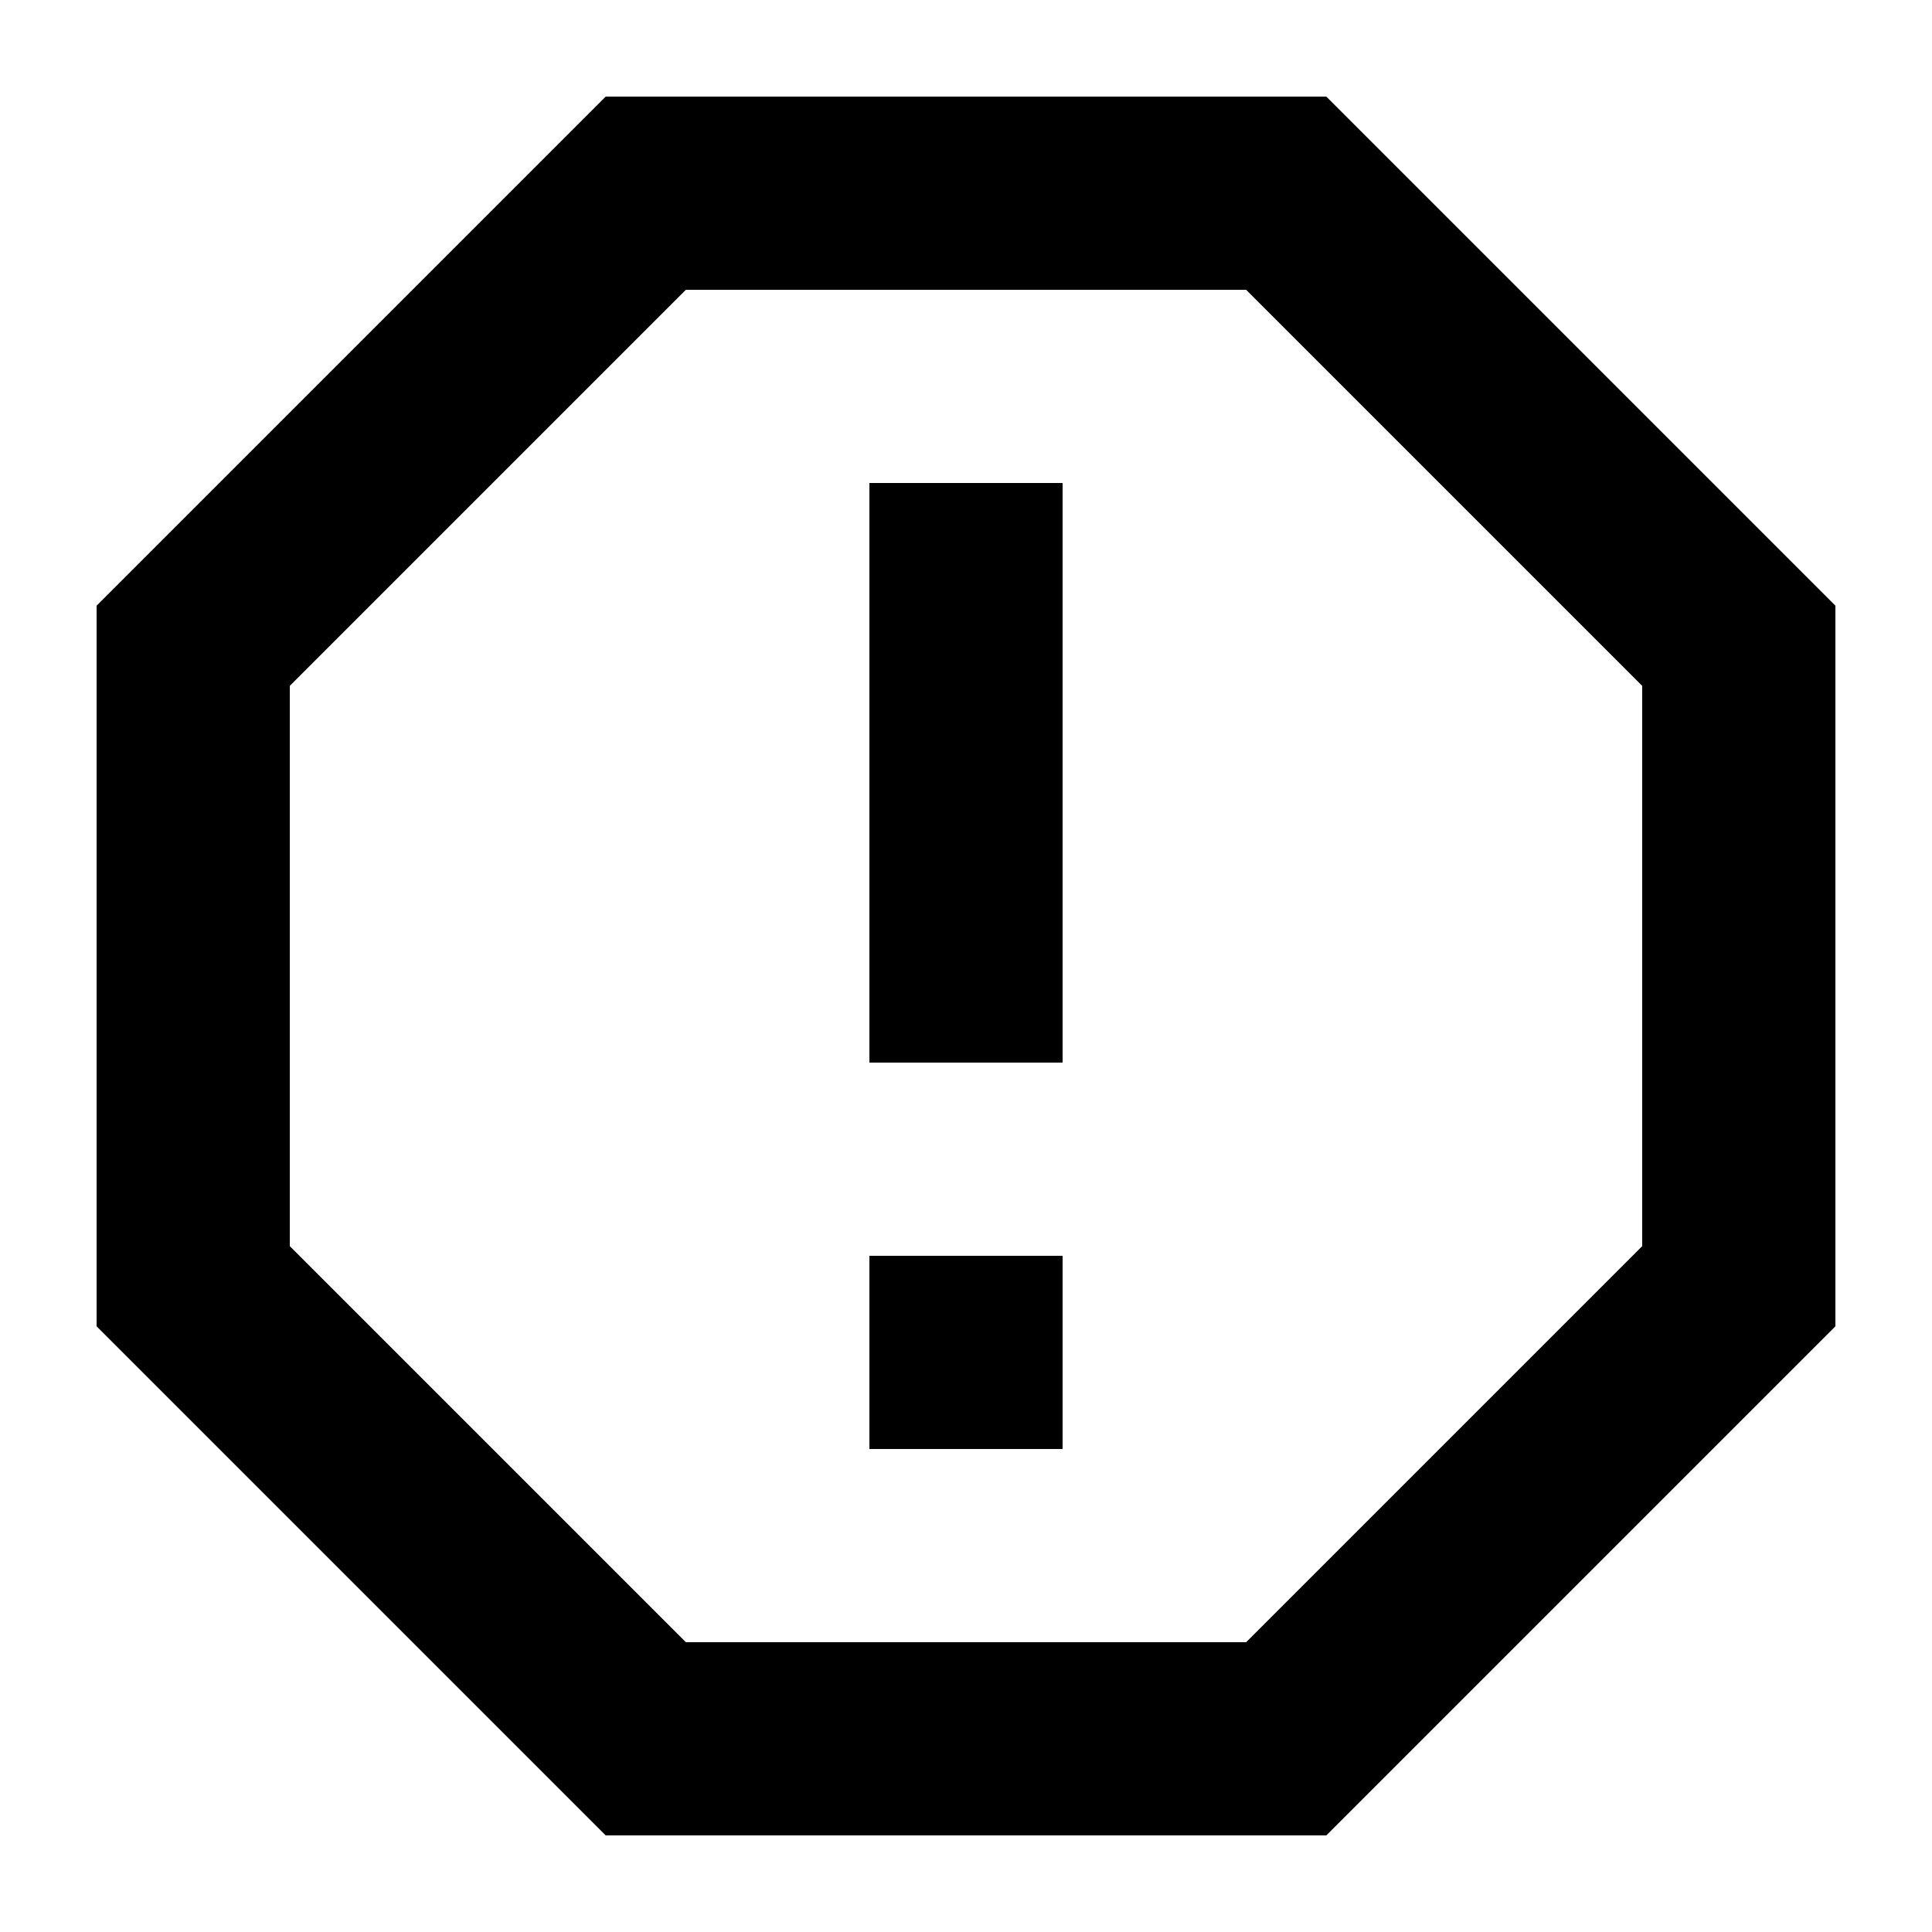
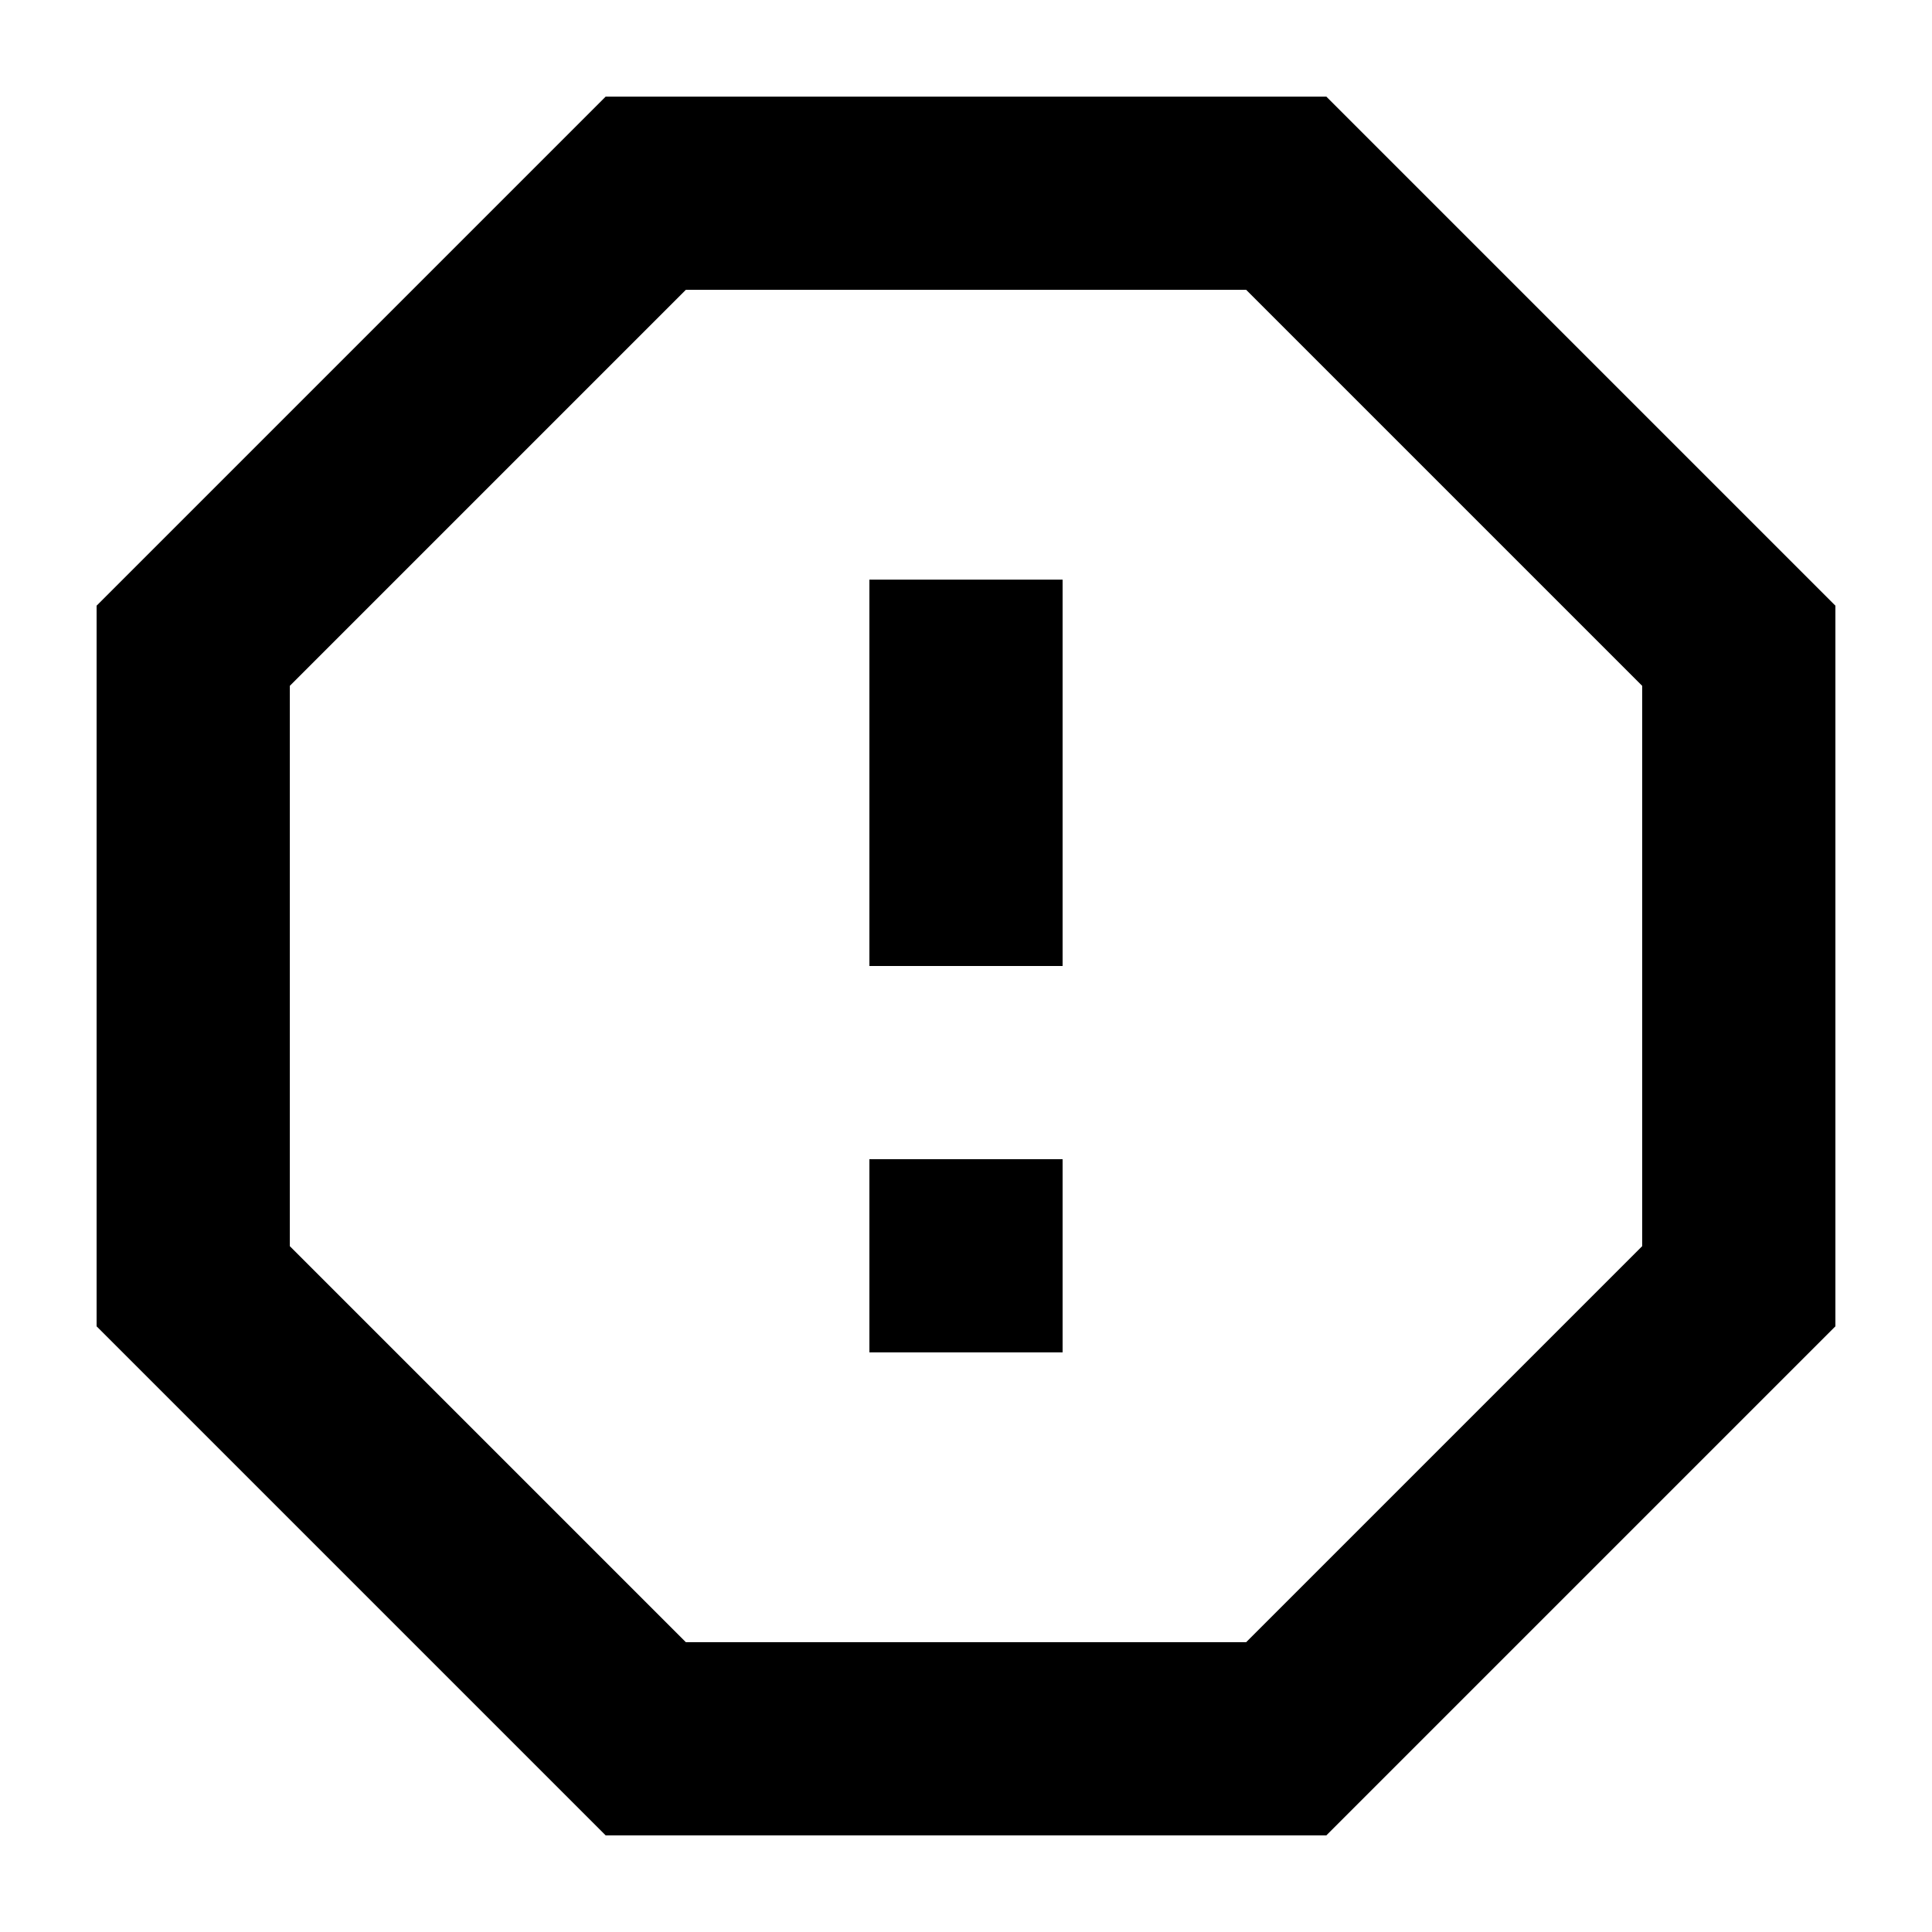
<svg xmlns="http://www.w3.org/2000/svg" width="20" height="20" fill="currentColor" viewBox="0 0 20 20">
-   <path d="M13.73 1H6.27L1 6.27v7.46L6.27 19h7.46L19 13.73V6.27zM17 12.9 12.9 17H7.1L3 12.9V7.1L7.1 3h5.8L17 7.1zM9 5h2v6H9zm0 8h2v2H9z" />
+   <path d="M13.73 1H6.27L1 6.27v7.46L6.27 19h7.46L19 13.73V6.27zM17 12.9 12.9 17H7.1L3 12.9V7.1L7.1 3h5.8L17 7.1zM9 6h2v4H9zm0 6h2v2H9z" />
</svg>
